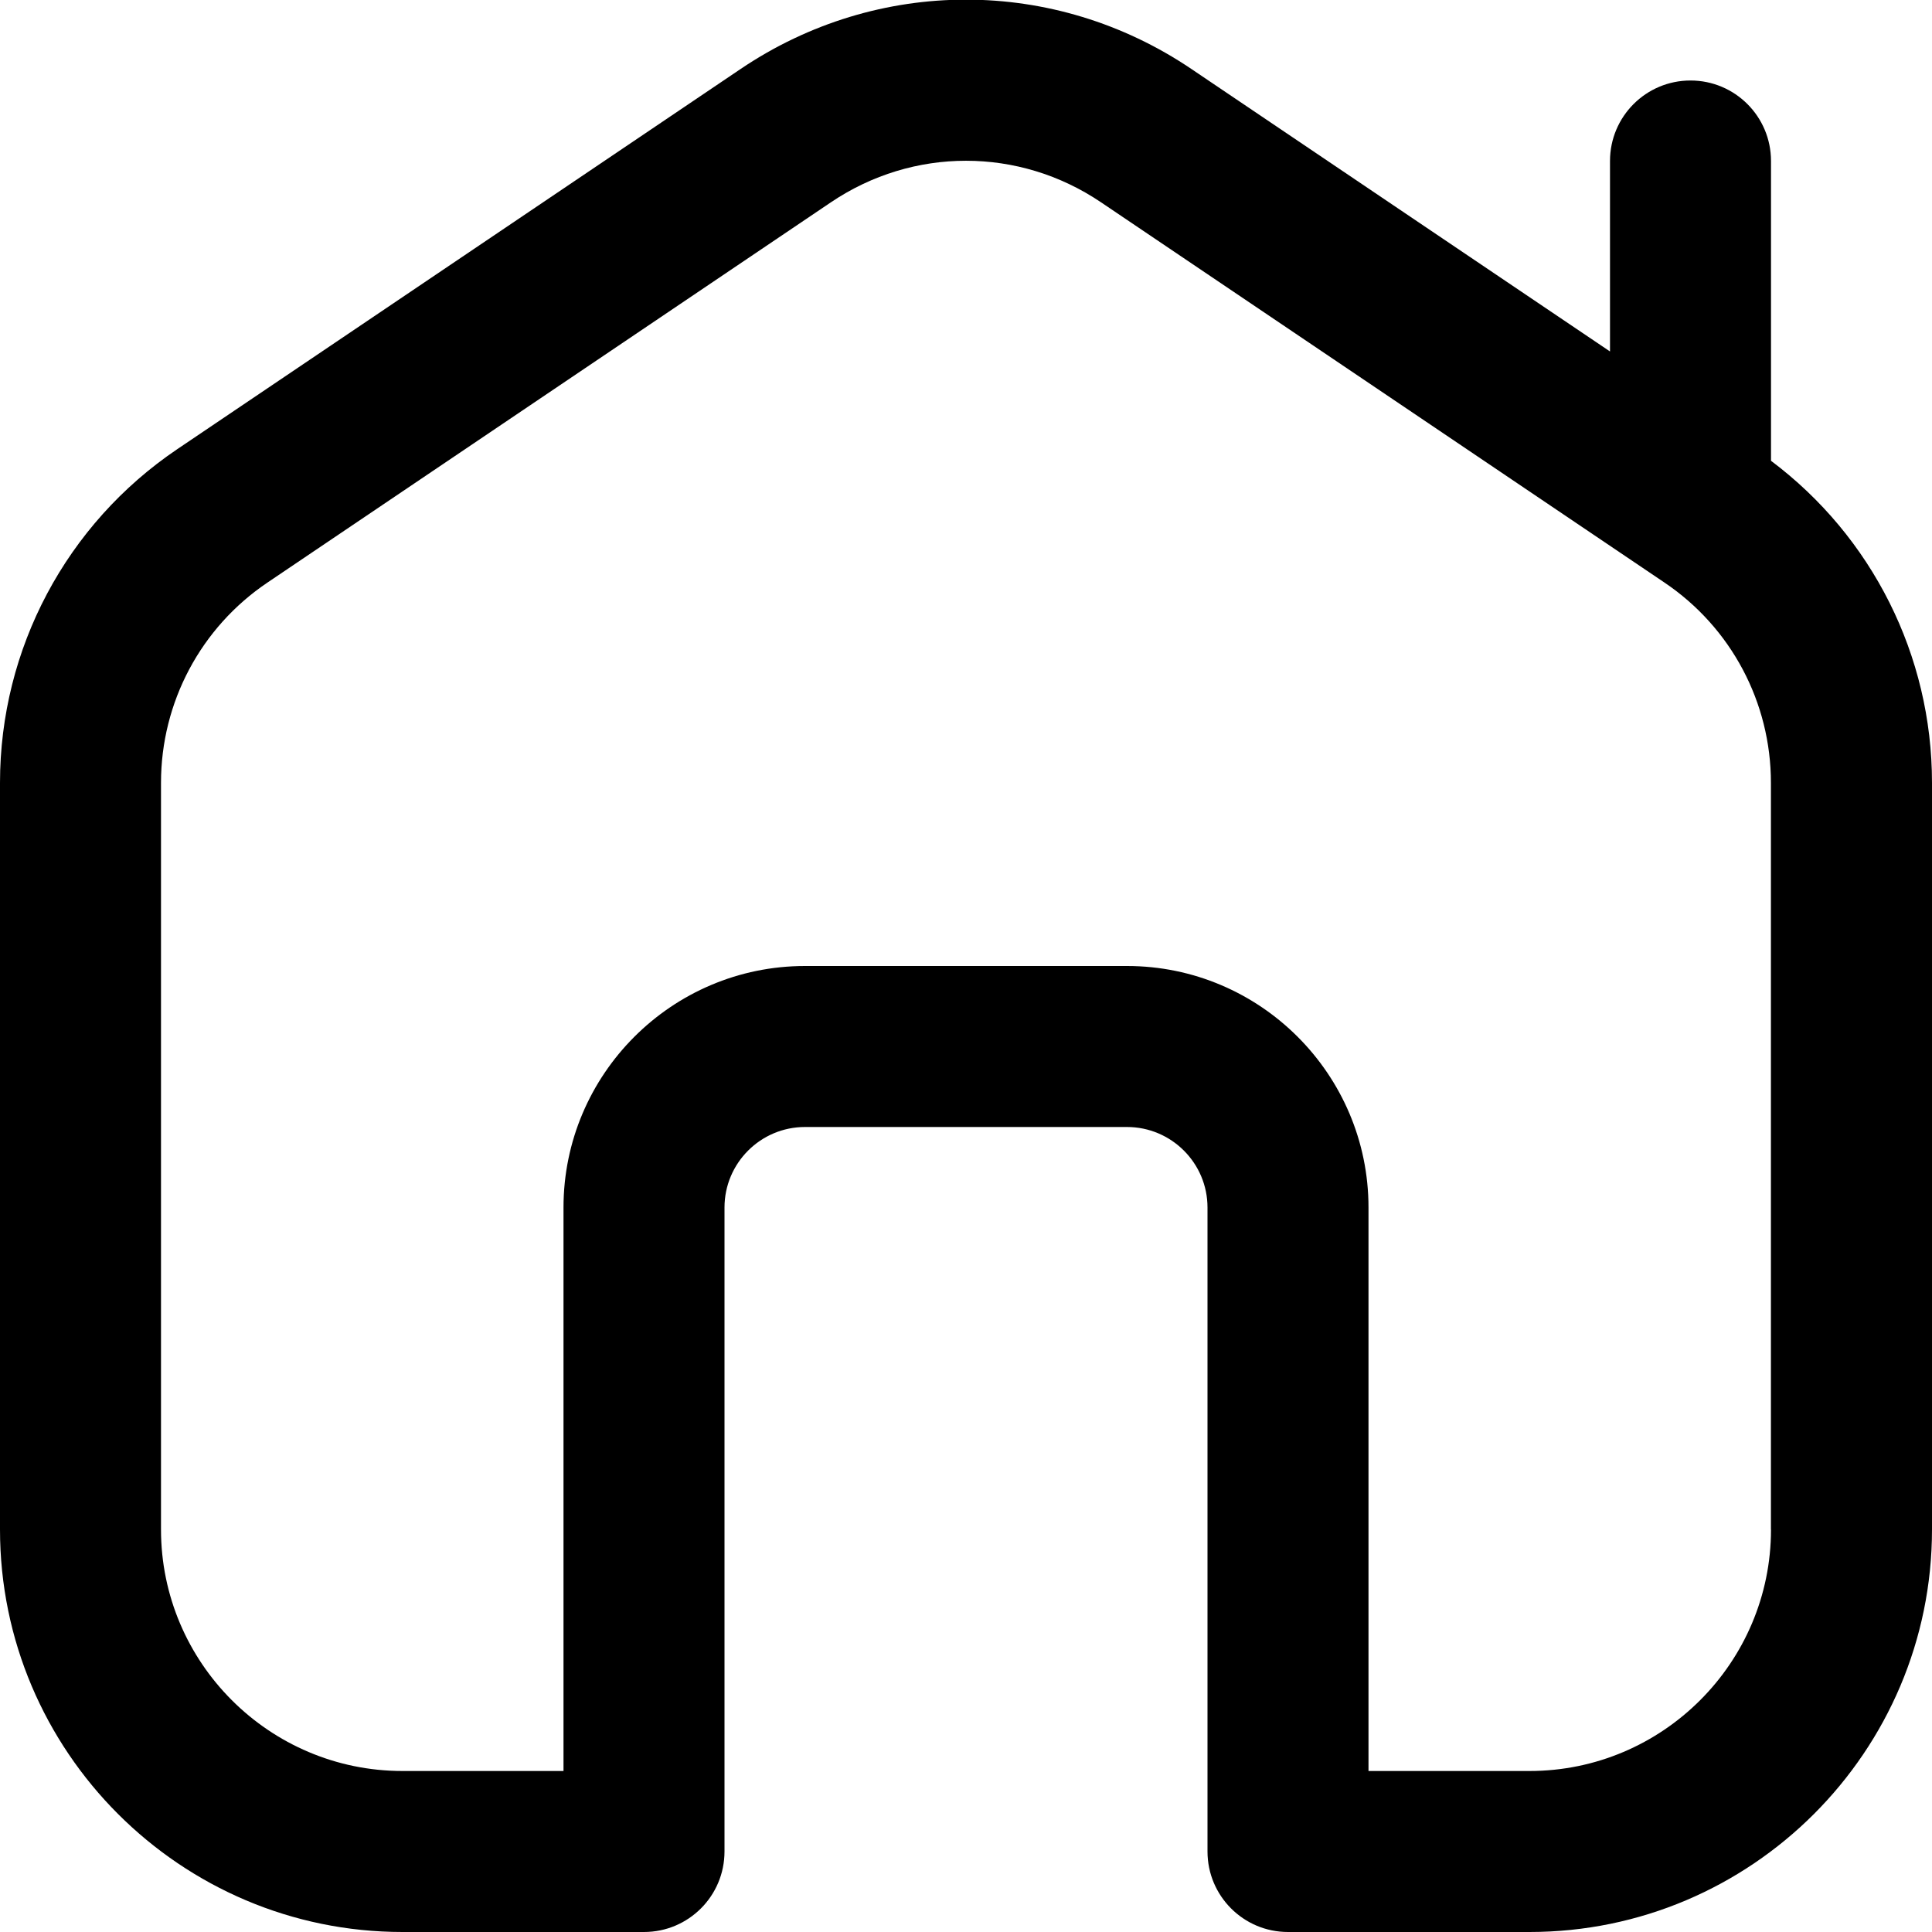
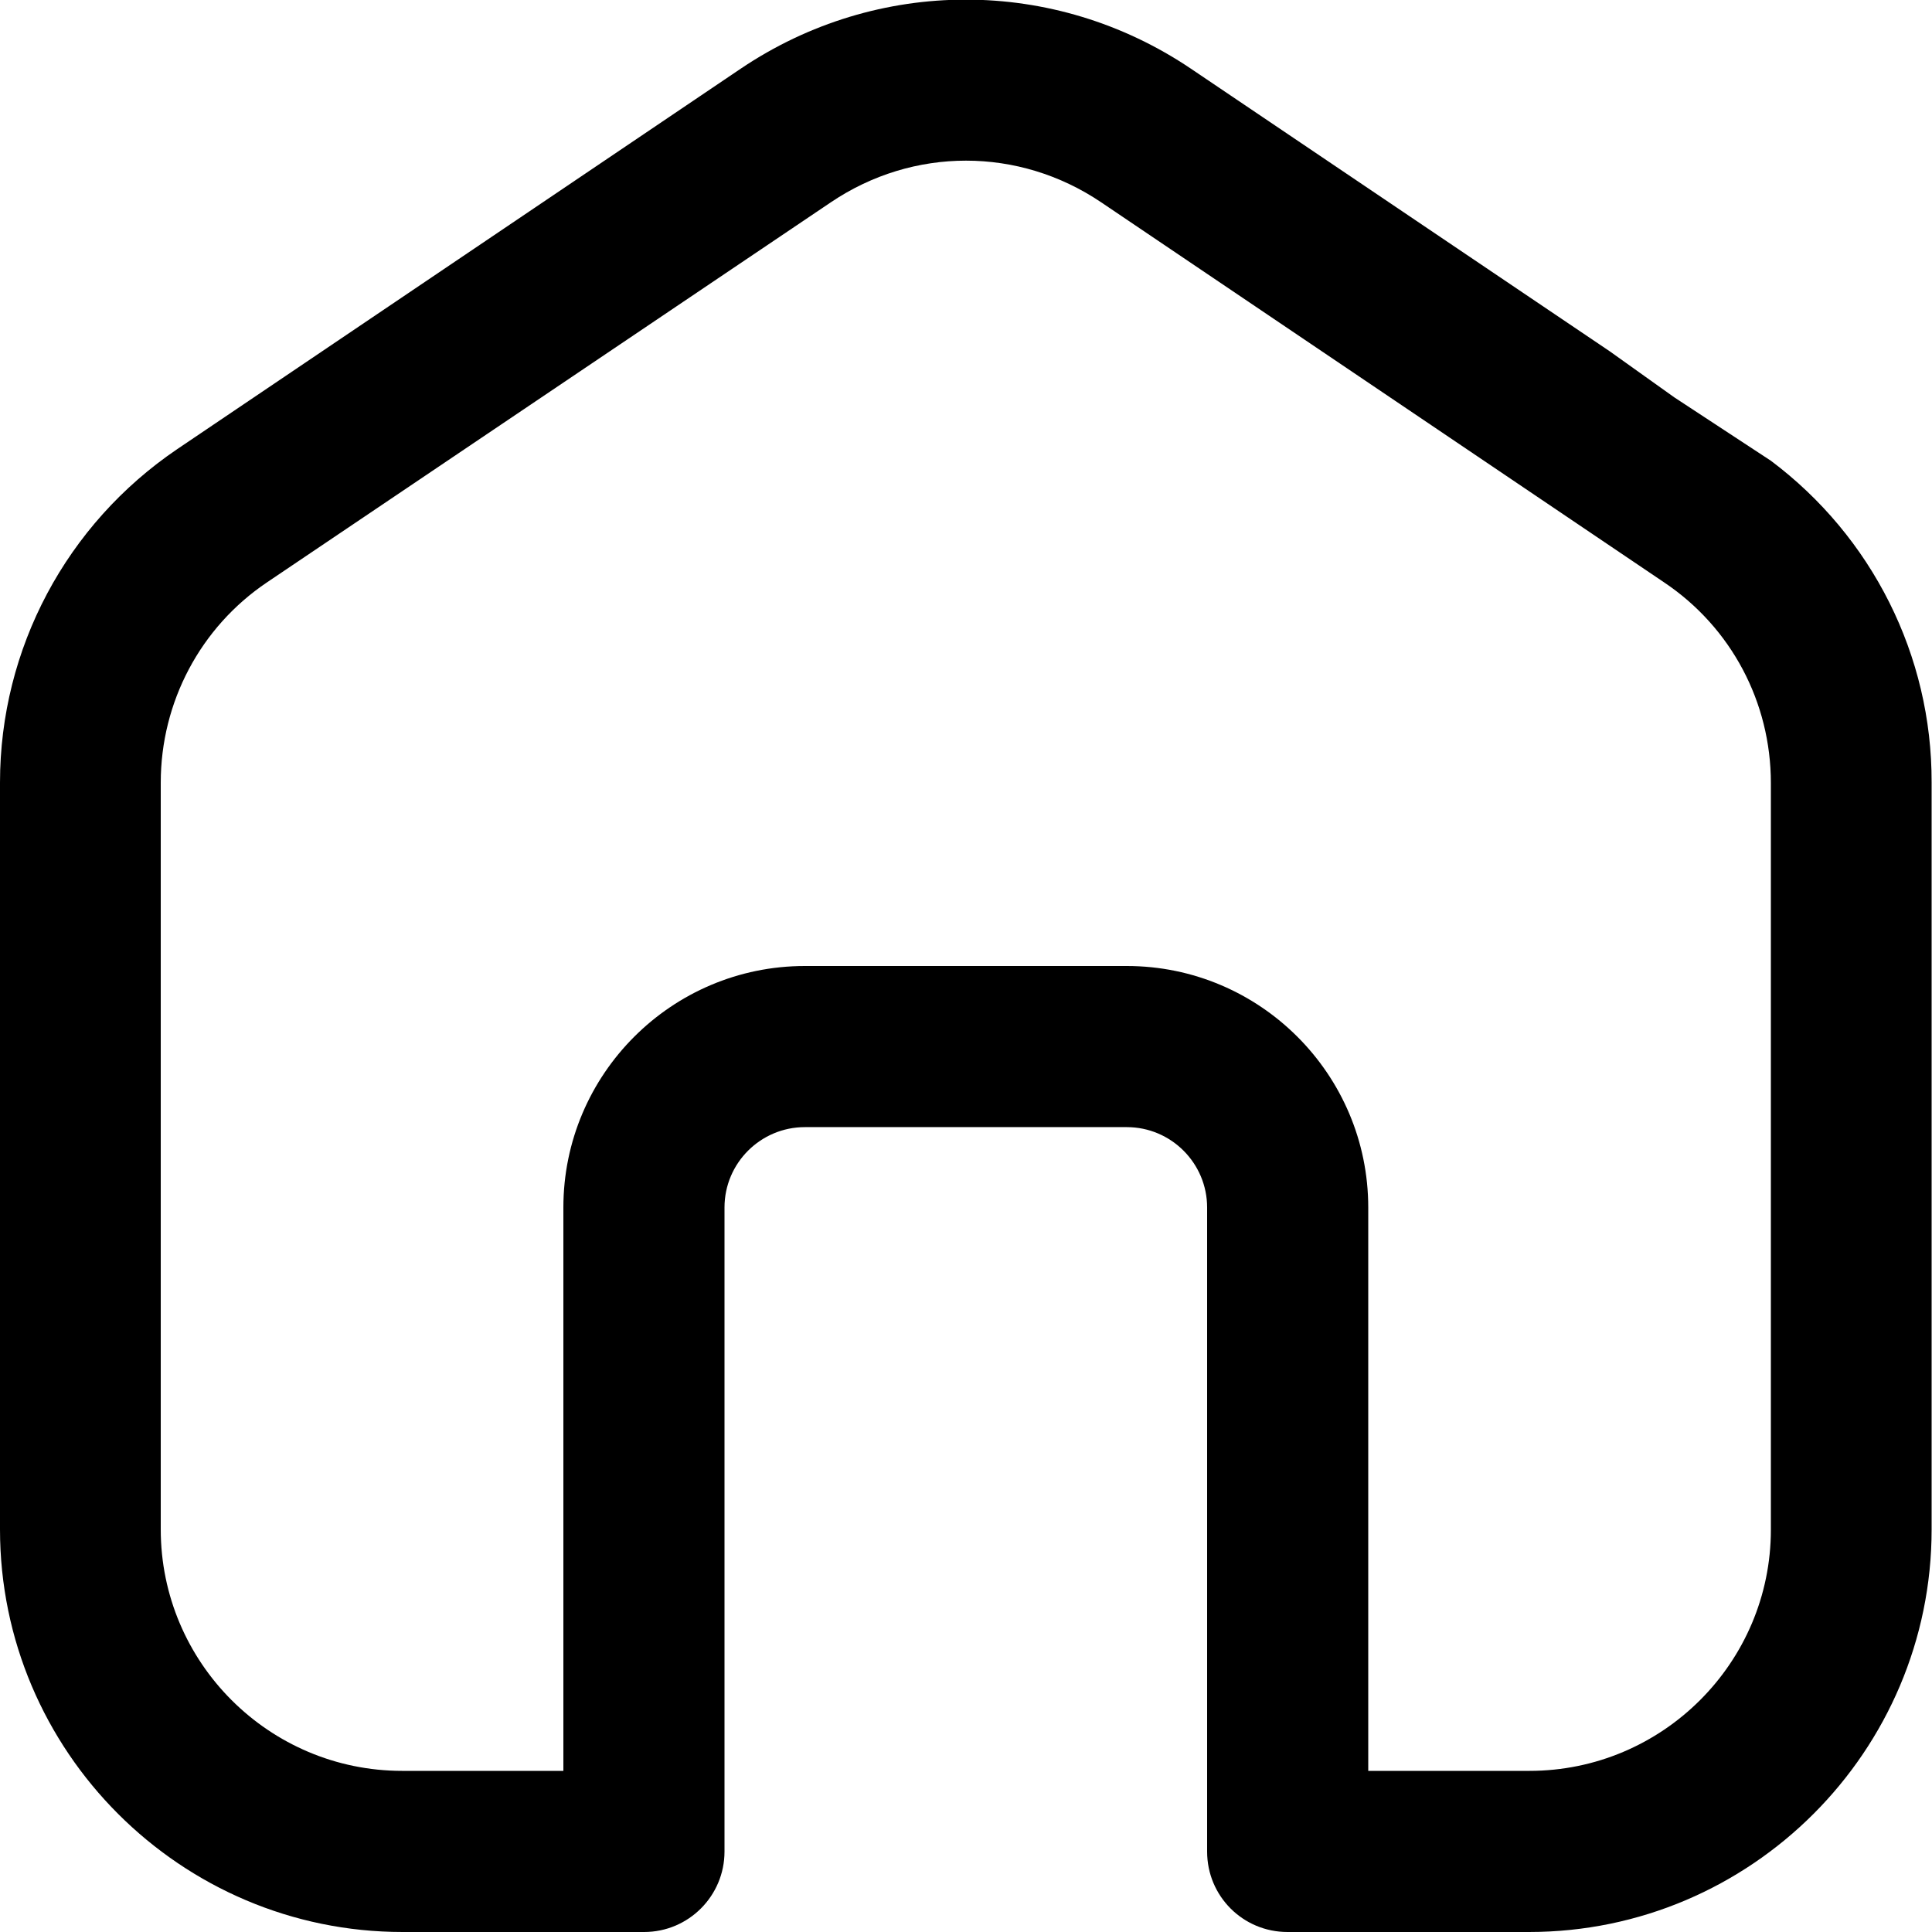
- <svg xmlns="http://www.w3.org/2000/svg" id="Layer_1" data-name="Layer 1" viewBox="0 0 24 24" width="512" height="512">
-   <path d="M22,5.724V2c0-.552-.447-1-1-1s-1,.448-1,1v2.366L14.797,.855c-1.699-1.146-3.895-1.146-5.594,0L2.203,5.579c-1.379,.931-2.203,2.48-2.203,4.145v9.276c0,2.757,2.243,5,5,5h3c.553,0,1-.448,1-1V15c0-.551,.448-1,1-1h4c.552,0,1,.449,1,1v8c0,.552,.447,1,1,1h3c2.757,0,5-2.243,5-5V9.724c0-1.581-.744-3.058-2-4Zm0,13.276c0,1.654-1.346,3-3,3h-2v-7c0-1.654-1.346-3-3-3h-4c-1.654,0-3,1.346-3,3v7h-2c-1.654,0-3-1.346-3-3V9.724c0-.999,.494-1.929,1.322-2.487L10.322,2.513c1.02-.688,2.336-.688,3.355,0l7,4.724c.828,.558,1.322,1.488,1.322,2.487v9.276Z" />
+ <svg xmlns="http://www.w3.org/2000/svg" version="1.1" id="Layer_1" x="0px" y="0px" viewBox="0 0 512 512" style="enable-background:new 0 0 512 512;" xml:space="preserve">
+   <path d="M469.3,122.1l-25.6-16.8l-17.1-12.2l-111-74.9c-36.2-24.4-83.1-24.4-119.3,0L47,119c-29.4,19.9-47,52.9-47,88.4v197.9  C0,464.1,47.9,512,106.7,512h64c11.8,0,21.3-9.6,21.3-21.3V320c0-11.8,9.6-21.3,21.3-21.3h85.3c11.8,0,21.3,9.6,21.3,21.3v170.7  c0,11.8,9.5,21.3,21.3,21.3h64c58.8,0,106.7-47.9,106.7-106.7V207.4C512,173.7,496.1,142.2,469.3,122.1z M405.3,469.3h-42.7V320  c0-35.3-28.7-64-64-64h-85.3c-35.3,0-64,28.7-64,64v149.3h-42.7c-35.3,0-64-28.7-64-64V207.4c0-21.3,10.5-41.2,28.2-53.1L220.2,53.6  c21.8-14.7,49.8-14.7,71.6,0l149.3,100.8c17.7,11.9,28.2,31.7,28.2,53.1v197.9h0C469.3,440.6,440.6,469.3,405.3,469.3z" />
</svg>
